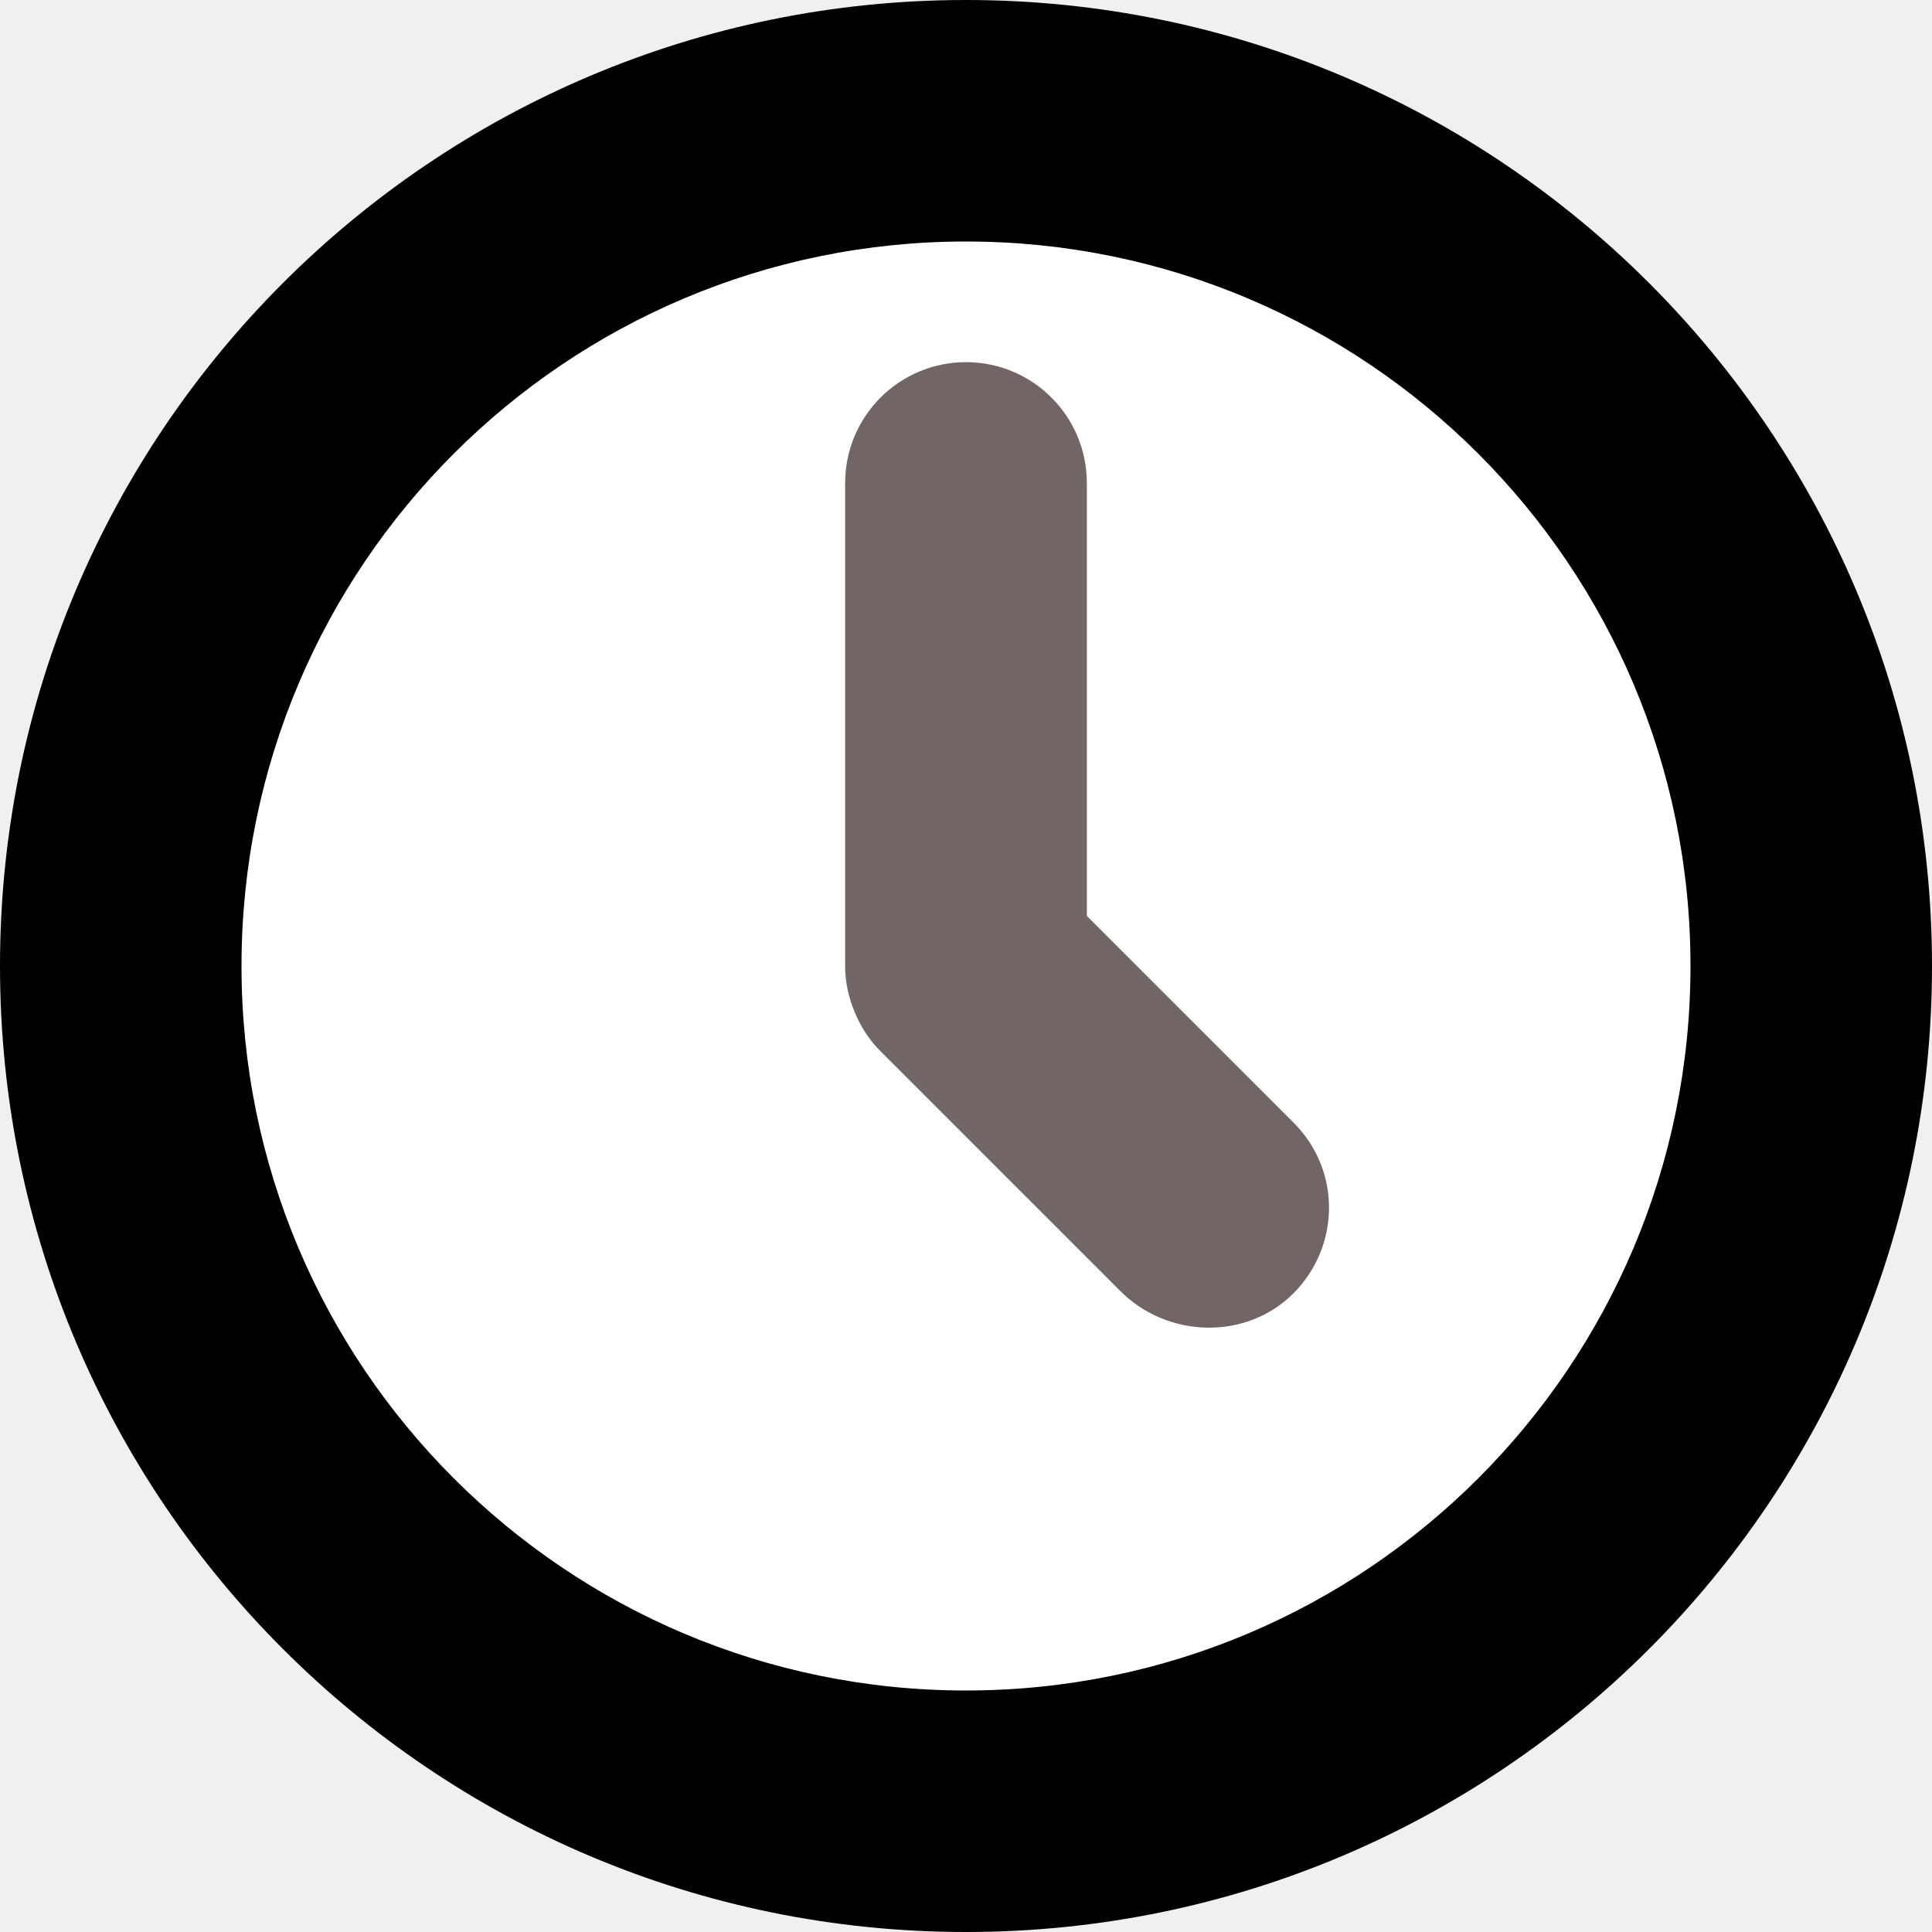
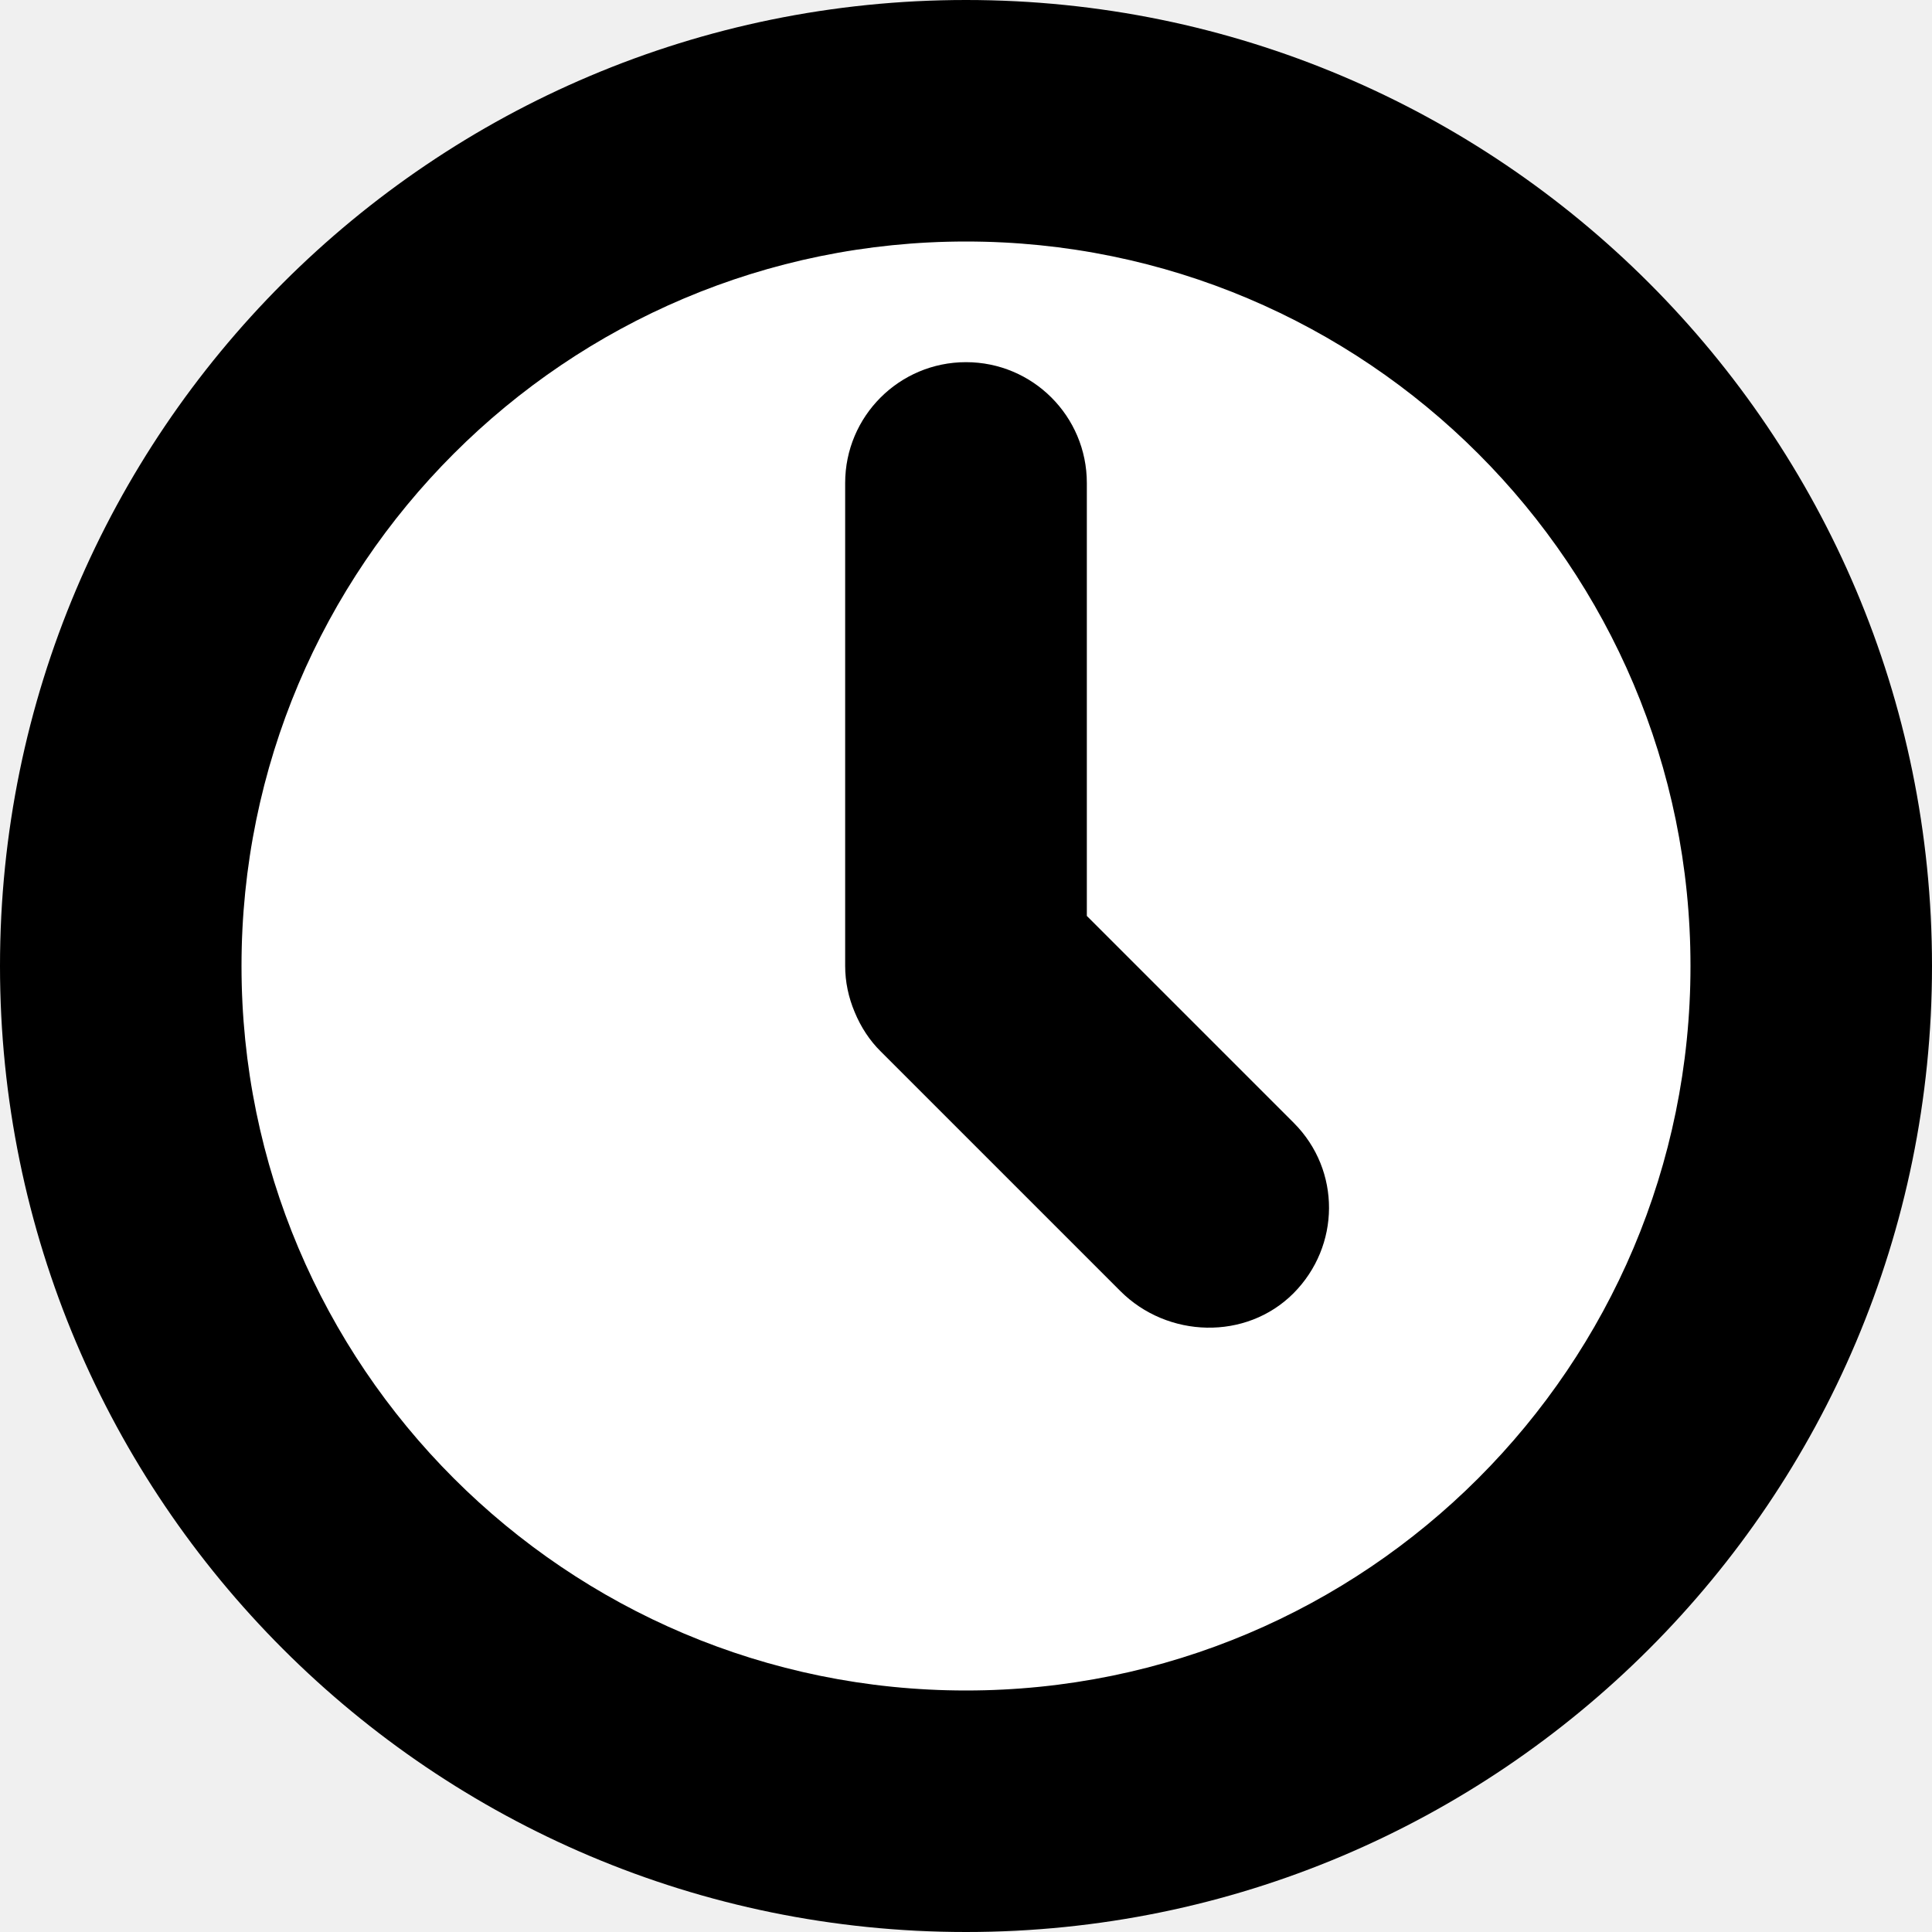
<svg xmlns="http://www.w3.org/2000/svg" width="11" height="11" viewBox="0 0 11 11" fill="none">
  <g clip-path="url(#clip0_133_18)">
    <path d="M5.5 9.625C7.778 9.625 9.625 7.778 9.625 5.5C9.625 3.222 7.778 1.375 5.5 1.375C3.222 1.375 1.375 3.222 1.375 5.5C1.375 7.778 3.222 9.625 5.5 9.625Z" fill="white" />
    <path d="M5.5 0C2.463 0 0 2.463 0 5.5C0 8.537 2.463 11 5.5 11C8.537 11 11 8.537 11 5.5C11 2.463 8.537 0 5.5 0ZM5.5 9.625C3.222 9.625 1.375 7.778 1.375 5.5C1.375 3.222 3.222 1.375 5.5 1.375C7.778 1.375 9.625 3.222 9.625 5.5C9.625 7.778 7.778 9.625 5.5 9.625Z" fill="currentColor" />
-     <path d="M6.188 5.215V2.75C6.188 2.37 5.88 2.062 5.5 2.062C5.12 2.062 4.812 2.37 4.812 2.75V5.5C4.812 5.59 4.831 5.679 4.866 5.762C4.901 5.847 4.951 5.924 5.015 5.987L6.378 7.35C6.647 7.62 7.095 7.633 7.364 7.364C7.632 7.095 7.636 6.664 7.367 6.394L6.188 5.215Z" fill="#726565" />
+     <path d="M6.188 5.215V2.75C6.188 2.37 5.88 2.062 5.5 2.062C5.12 2.062 4.812 2.37 4.812 2.75V5.5C4.812 5.59 4.831 5.679 4.866 5.762C4.901 5.847 4.951 5.924 5.015 5.987L6.378 7.35C6.647 7.62 7.095 7.633 7.364 7.364C7.632 7.095 7.636 6.664 7.367 6.394L6.188 5.215Z" fill="currentColor" />
  </g>
  <defs>
    <clipPath id="clip0_133_18">
      <rect width="11" height="11" fill="currentColor" />
    </clipPath>
  </defs>
</svg>
